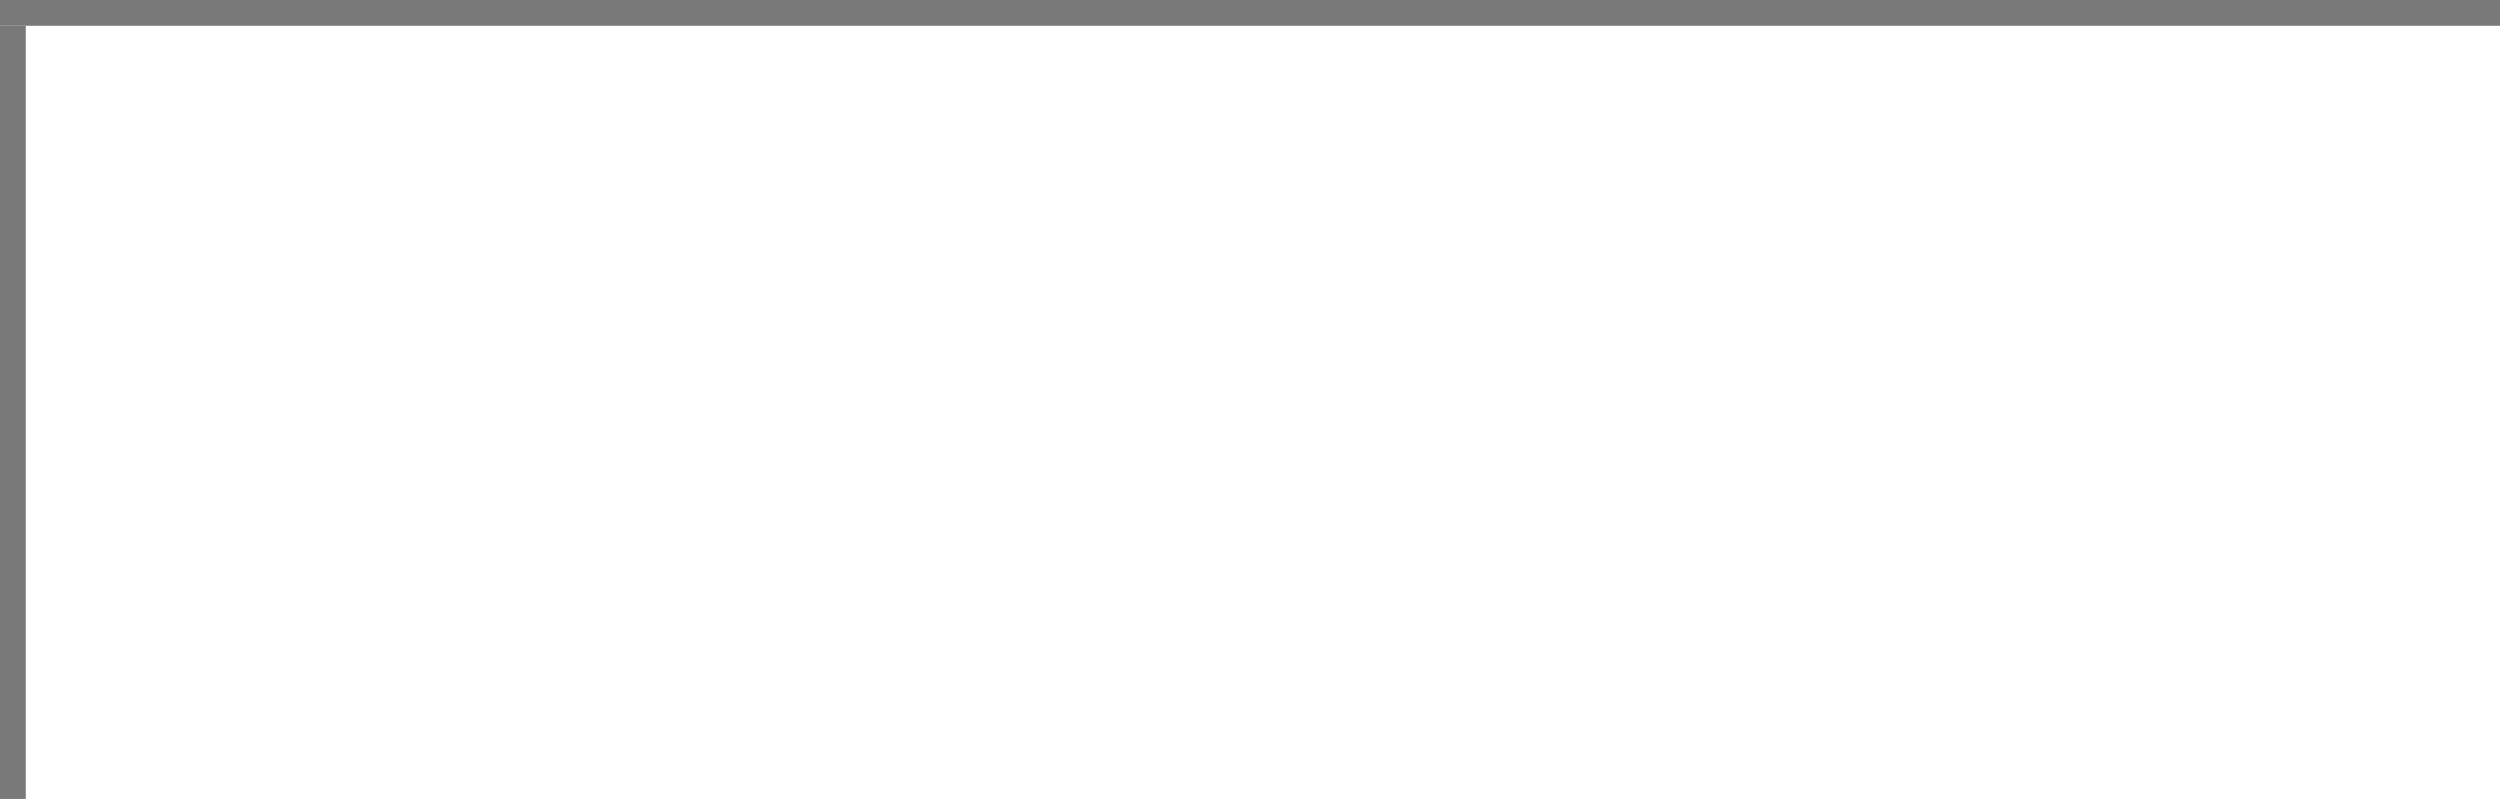
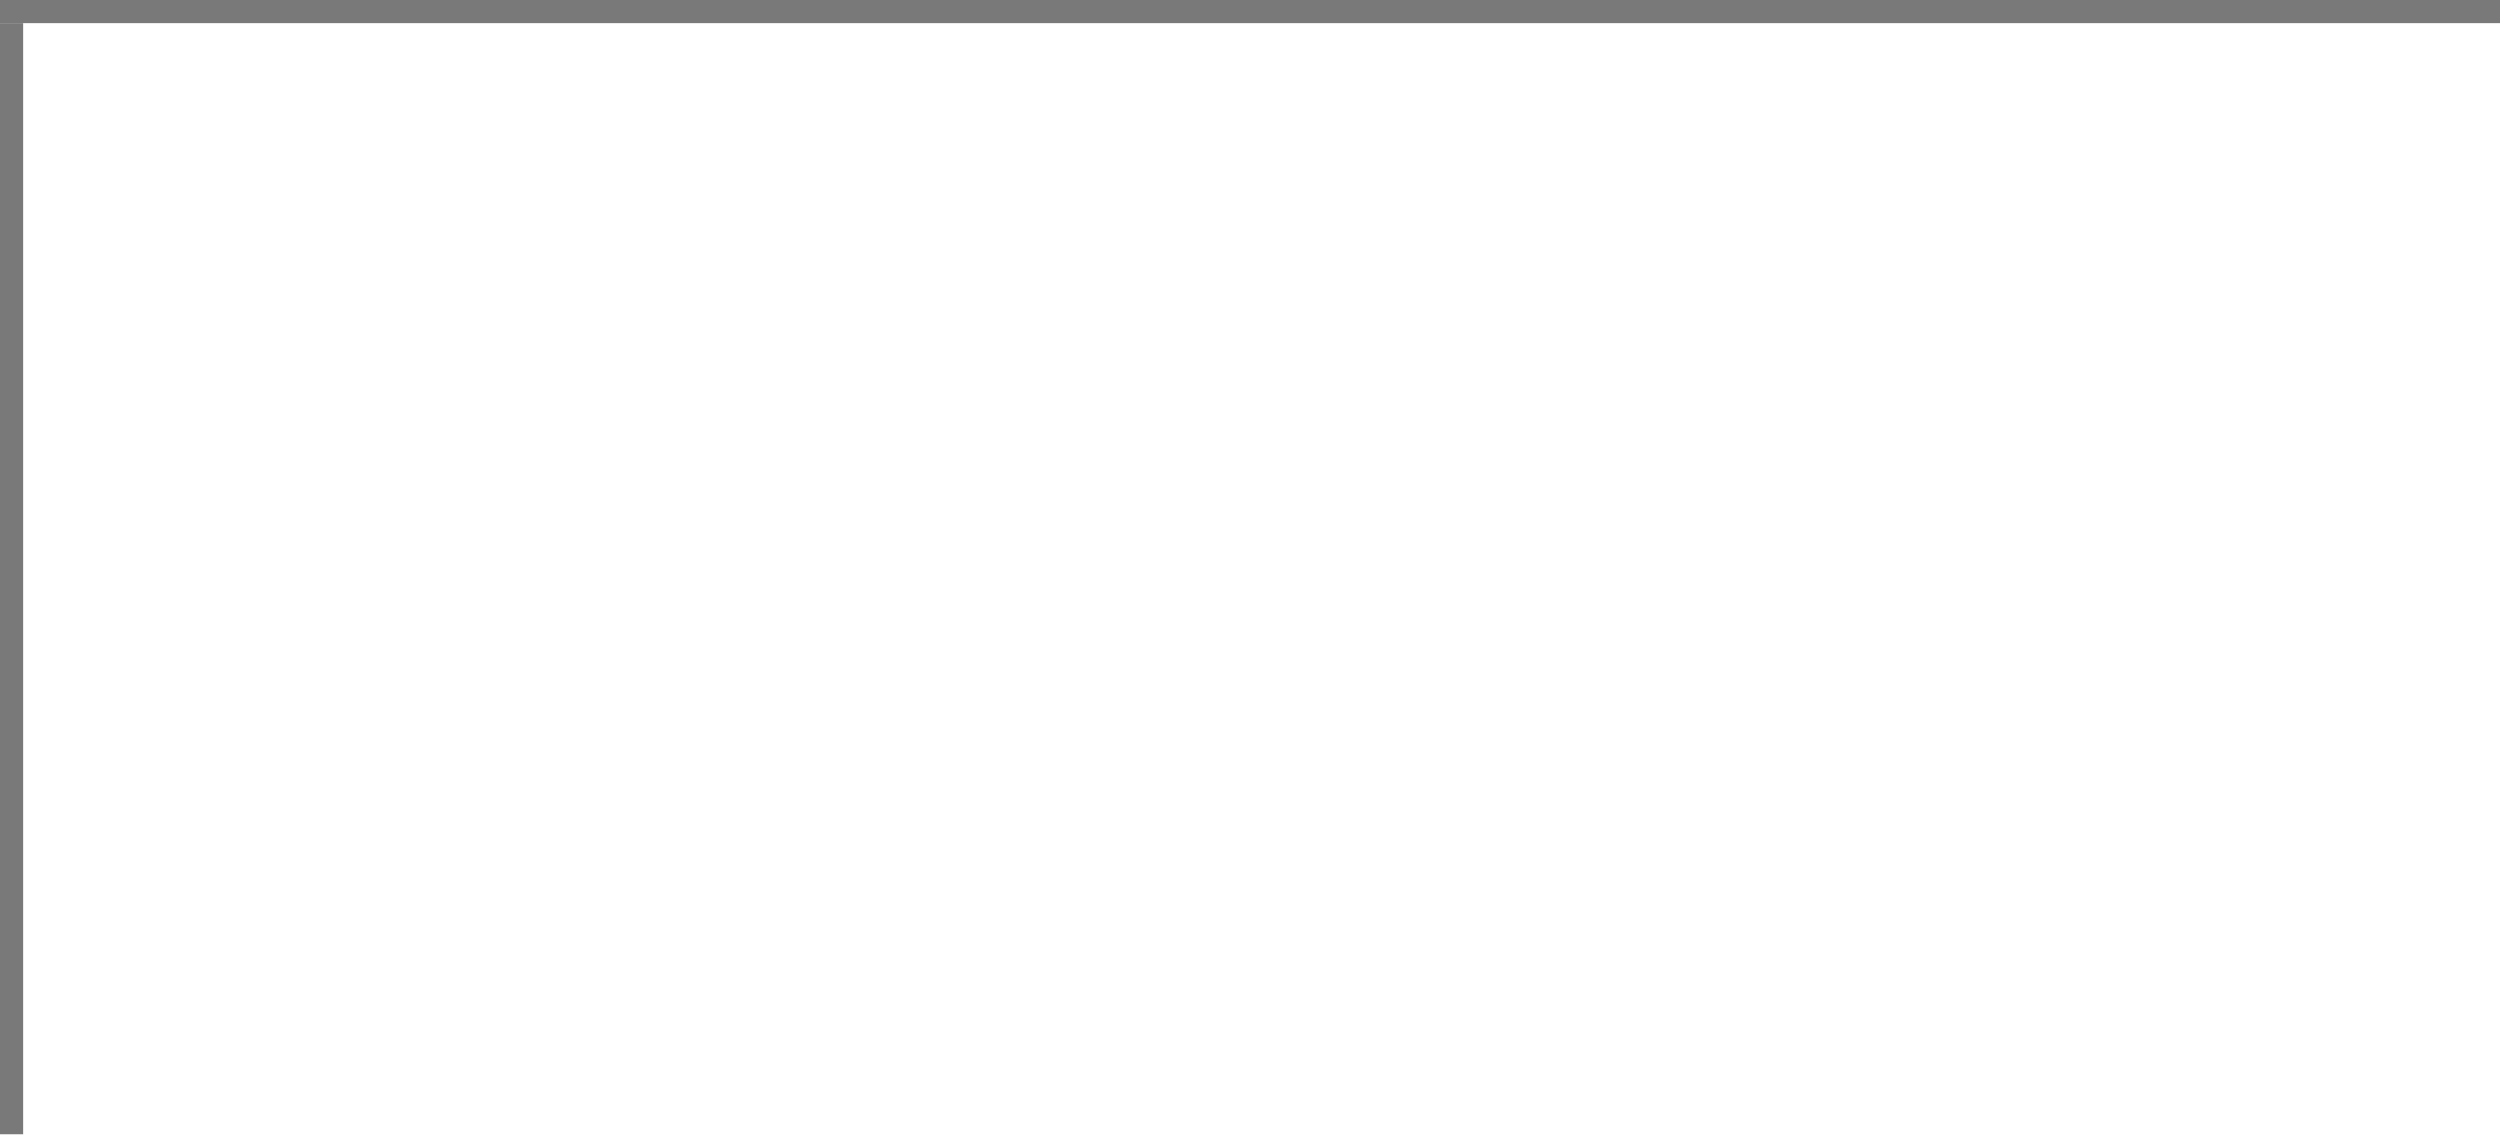
- <svg xmlns="http://www.w3.org/2000/svg" version="1.1" width="97px" height="31px" viewBox="304 49 97 31">
-   <path d="M 1 1  L 97 1  L 97 31  L 1 31  L 1 1  Z " fill-rule="nonzero" fill="rgba(255, 255, 255, 1)" stroke="none" transform="matrix(1 0 0 1 304 49 )" class="fill" />
-   <path d="M 0.5 1  L 0.5 31  " stroke-width="1" stroke-dasharray="0" stroke="rgba(121, 121, 121, 1)" fill="none" transform="matrix(1 0 0 1 304 49 )" class="stroke" />
-   <path d="M 0 0.5  L 97 0.5  " stroke-width="1" stroke-dasharray="0" stroke="rgba(121, 121, 121, 1)" fill="none" transform="matrix(1 0 0 1 304 49 )" class="stroke" />
+ <svg xmlns="http://www.w3.org/2000/svg" version="1.1" width="108px" height="49px" viewBox="392 0 108 49">
+   <path d="M 1 1  L 108 1  L 108 49  L 1 49  L 1 1  Z " fill-rule="nonzero" fill="rgba(255, 255, 255, 1)" stroke="none" transform="matrix(1 0 0 1 392 0 )" class="fill" />
+   <path d="M 0.5 1  L 0.5 49  " stroke-width="1" stroke-dasharray="0" stroke="rgba(121, 121, 121, 1)" fill="none" transform="matrix(1 0 0 1 392 0 )" class="stroke" />
+   <path d="M 0 0.5  L 108 0.5  " stroke-width="1" stroke-dasharray="0" stroke="rgba(121, 121, 121, 1)" fill="none" transform="matrix(1 0 0 1 392 0 )" class="stroke" />
</svg>
